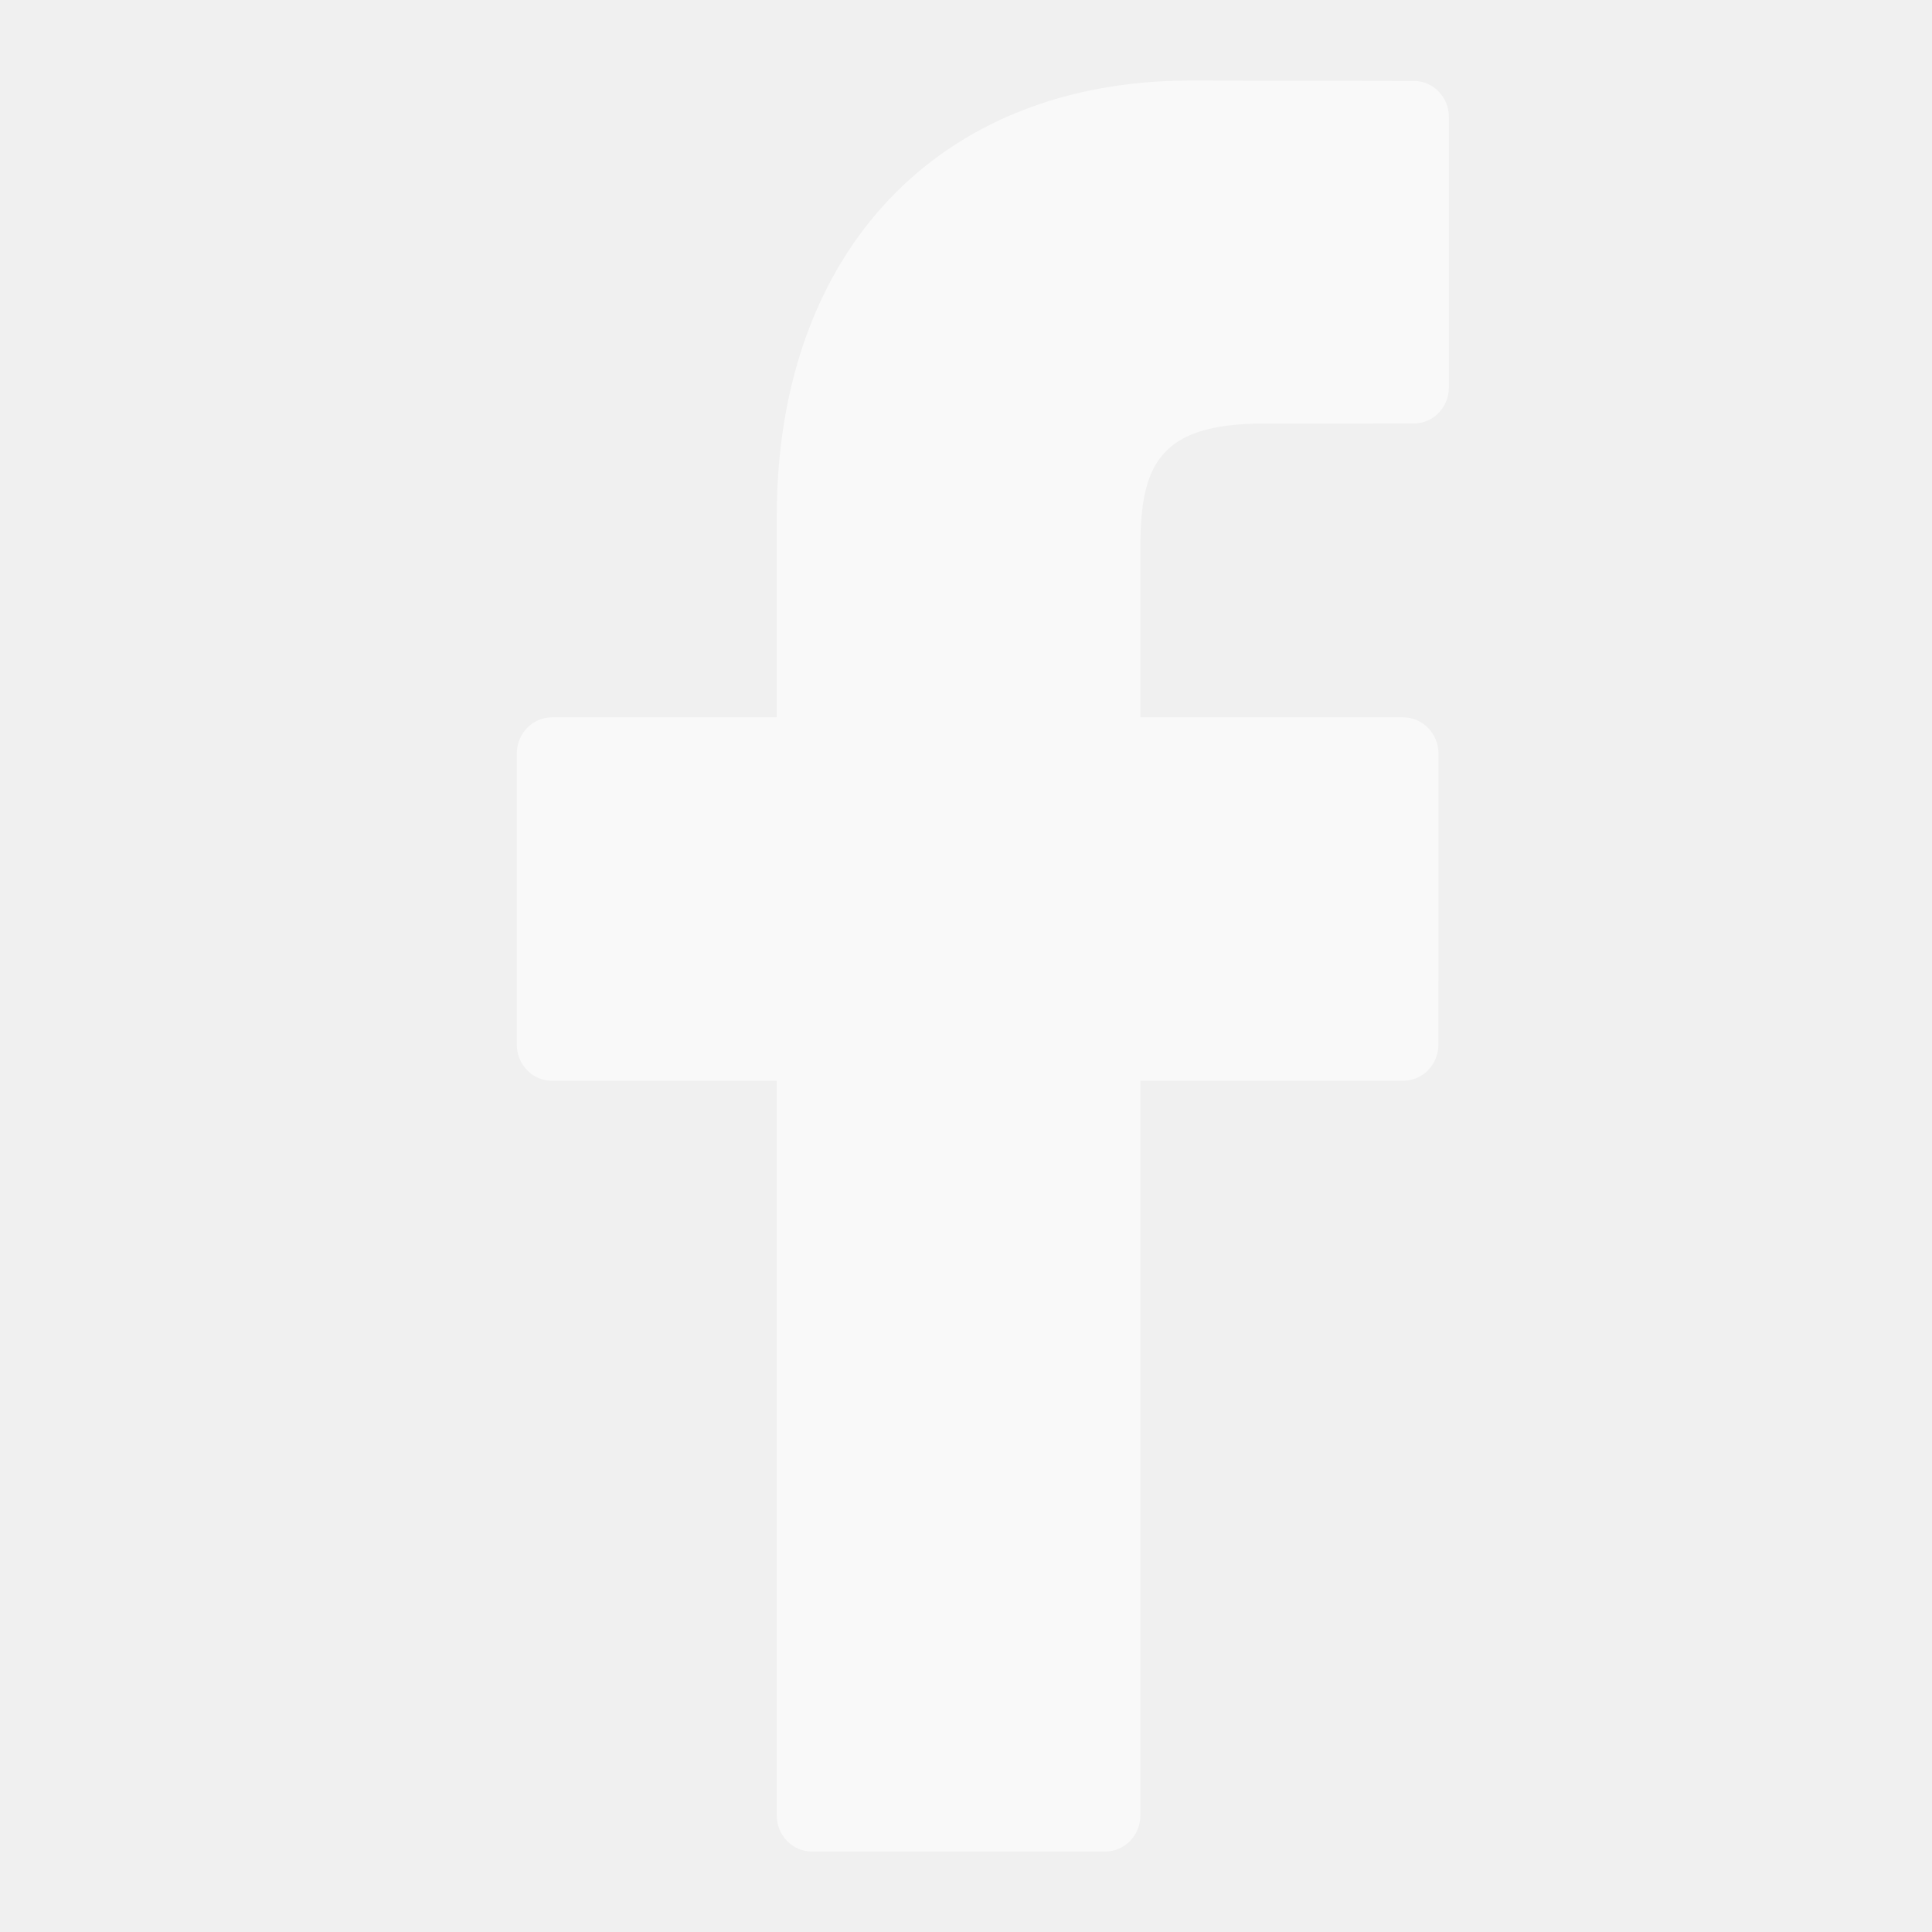
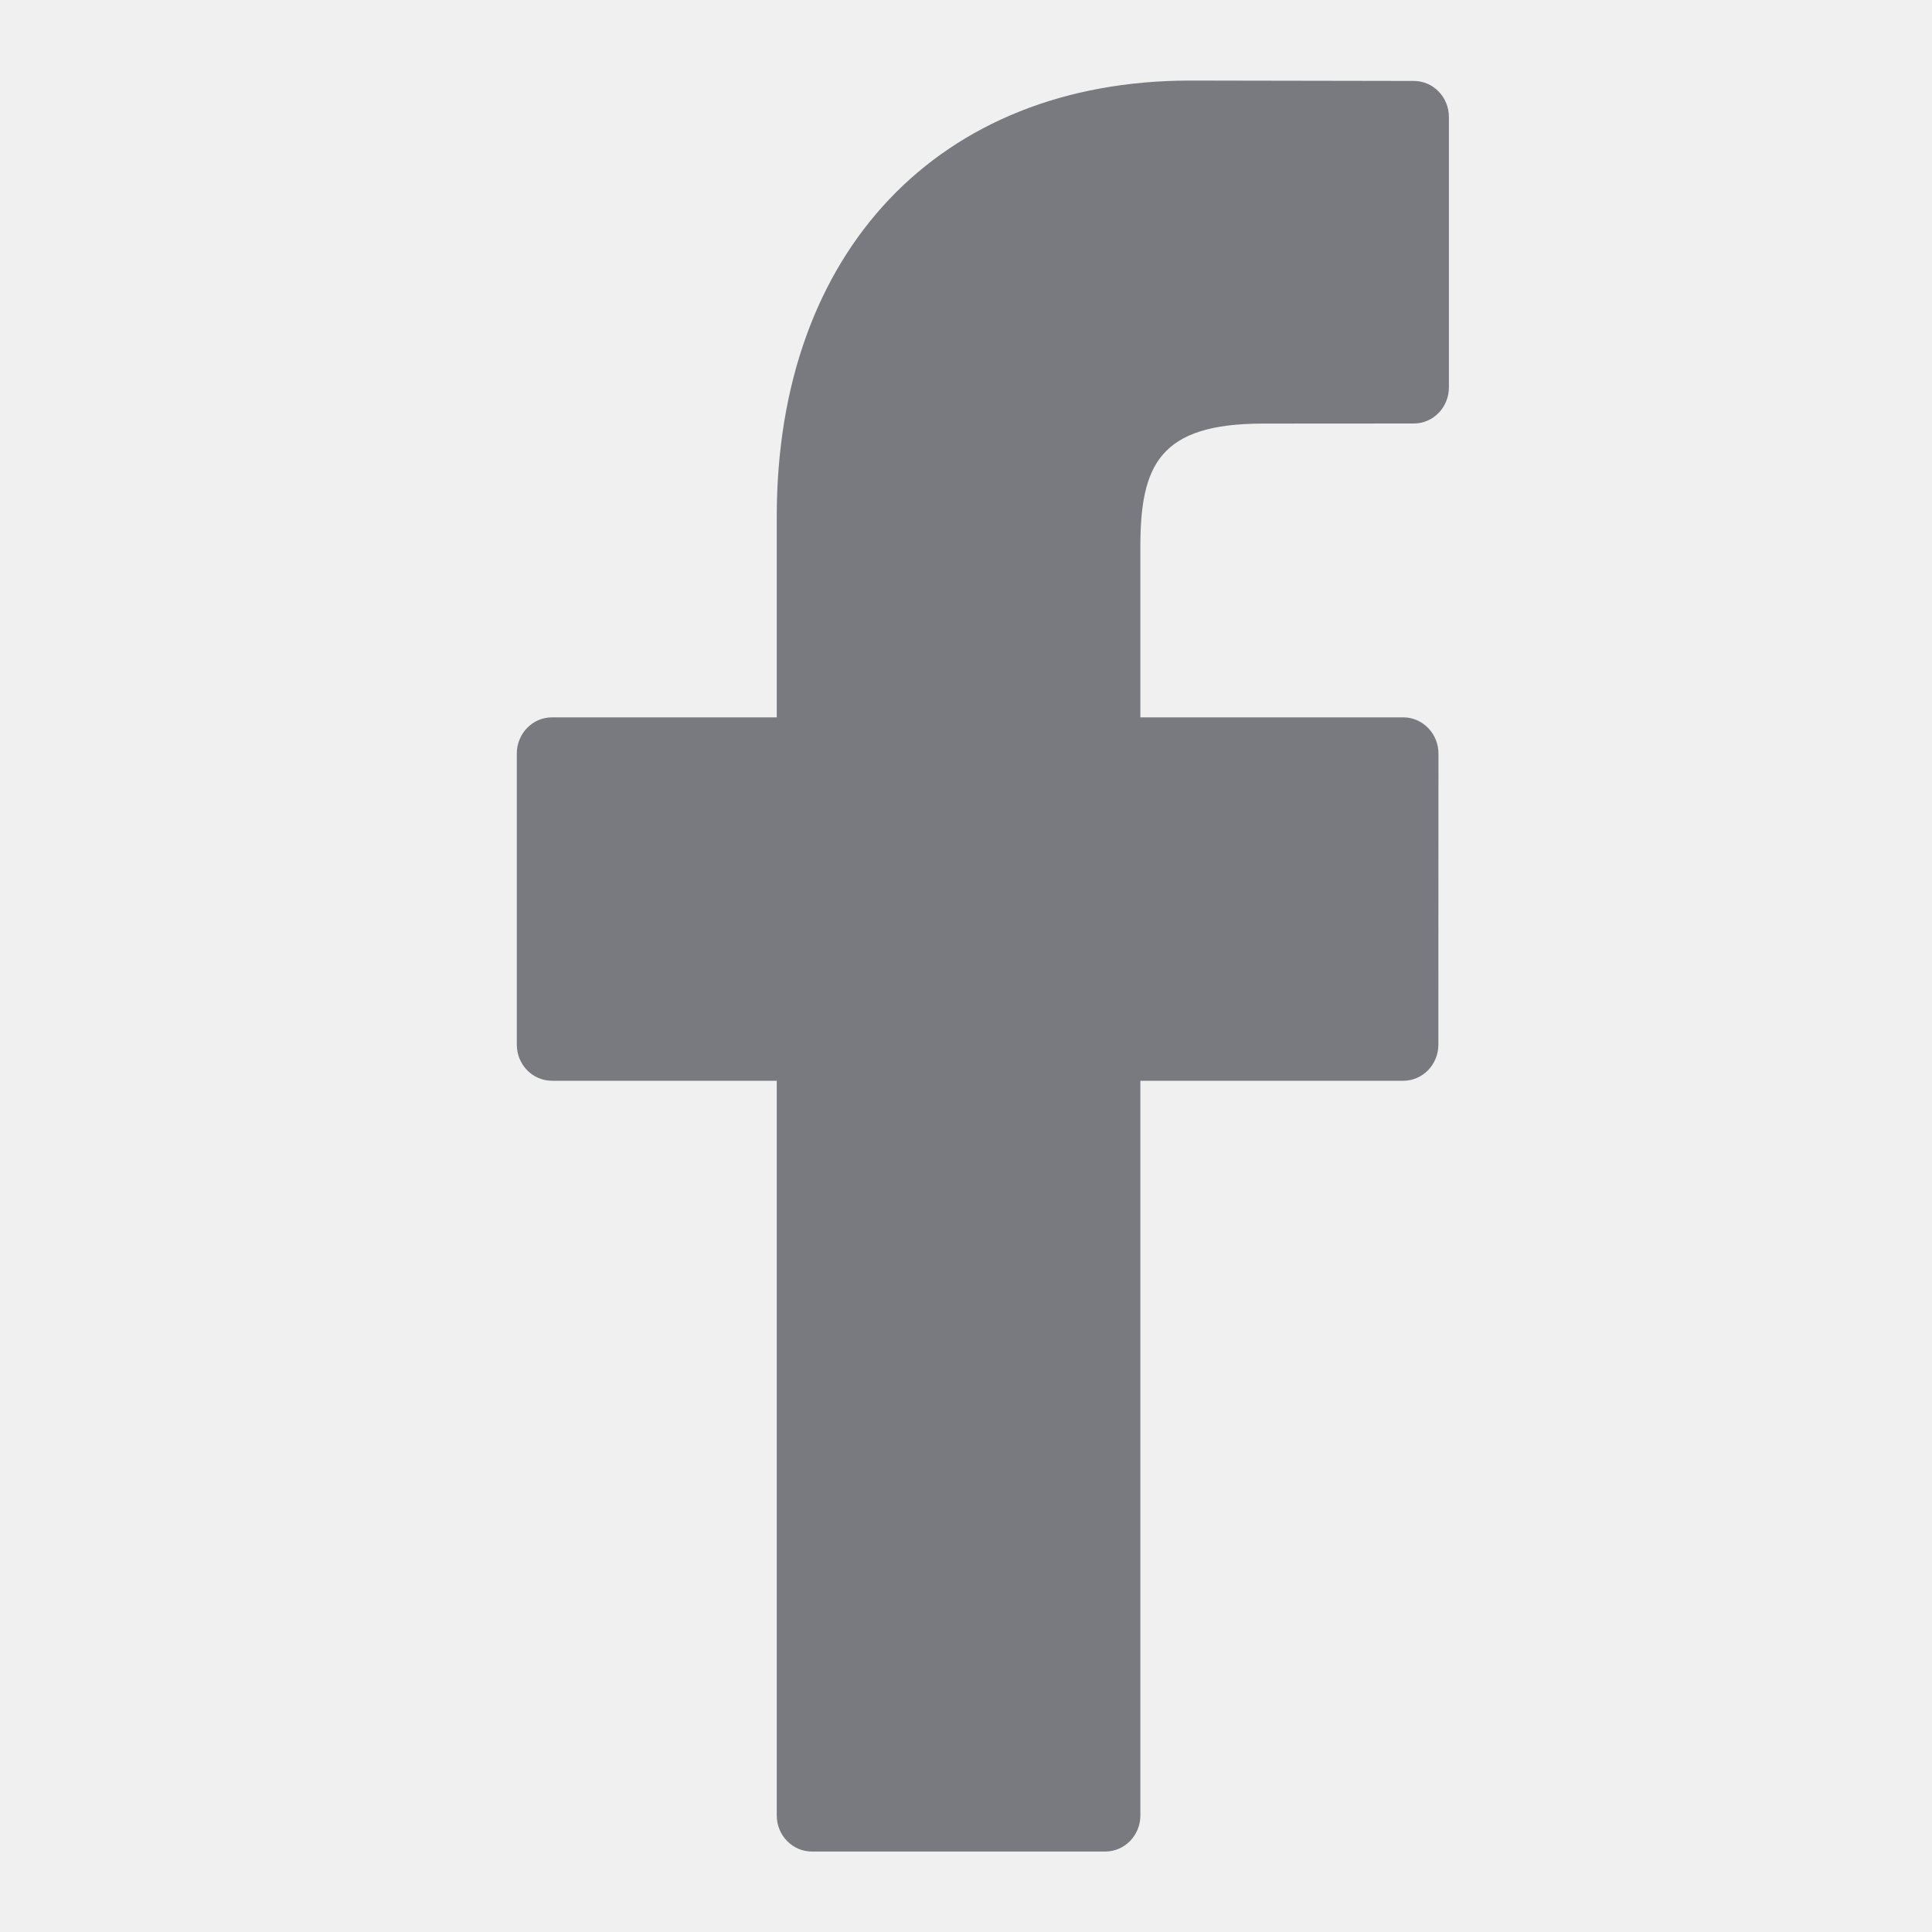
<svg xmlns="http://www.w3.org/2000/svg" width="20" height="20" viewBox="0 0 20 20" fill="none">
-   <g opacity="0.6">
-     <path d="M14.636 0.838L12.322 0.834C9.721 0.834 8.041 2.605 8.041 5.346V7.426H5.714C5.513 7.426 5.35 7.594 5.35 7.8V10.814C5.35 11.021 5.513 11.188 5.714 11.188H8.041V18.794C8.041 19 8.204 19.167 8.405 19.167H11.441C11.642 19.167 11.805 19 11.805 18.794V11.188H14.526C14.727 11.188 14.89 11.021 14.89 10.814L14.891 7.8C14.891 7.701 14.852 7.606 14.784 7.536C14.716 7.466 14.623 7.426 14.527 7.426H11.805V5.663C11.805 4.815 12.002 4.385 13.076 4.385L14.636 4.384C14.836 4.384 14.999 4.217 14.999 4.01V1.212C14.999 1.005 14.837 0.838 14.636 0.838Z" fill="white" />
-   </g>
+   <path d="M14.636 0.838L12.322 0.834C9.721 0.834 8.041 2.605 8.041 5.346V7.426H5.714C5.513 7.426 5.35 7.594 5.35 7.8V10.814C5.35 11.021 5.513 11.188 5.714 11.188H8.041V18.794C8.041 19 8.204 19.167 8.405 19.167H11.441C11.642 19.167 11.805 19 11.805 18.794V11.188H14.526C14.727 11.188 14.89 11.021 14.89 10.814L14.891 7.8C14.891 7.701 14.852 7.606 14.784 7.536C14.716 7.466 14.623 7.426 14.527 7.426H11.805V5.663C11.805 4.815 12.002 4.385 13.076 4.385L14.636 4.384C14.836 4.384 14.999 4.217 14.999 4.01V1.212C14.999 1.005 14.837 0.838 14.636 0.838Z" fill="#787A80" />
</svg>
